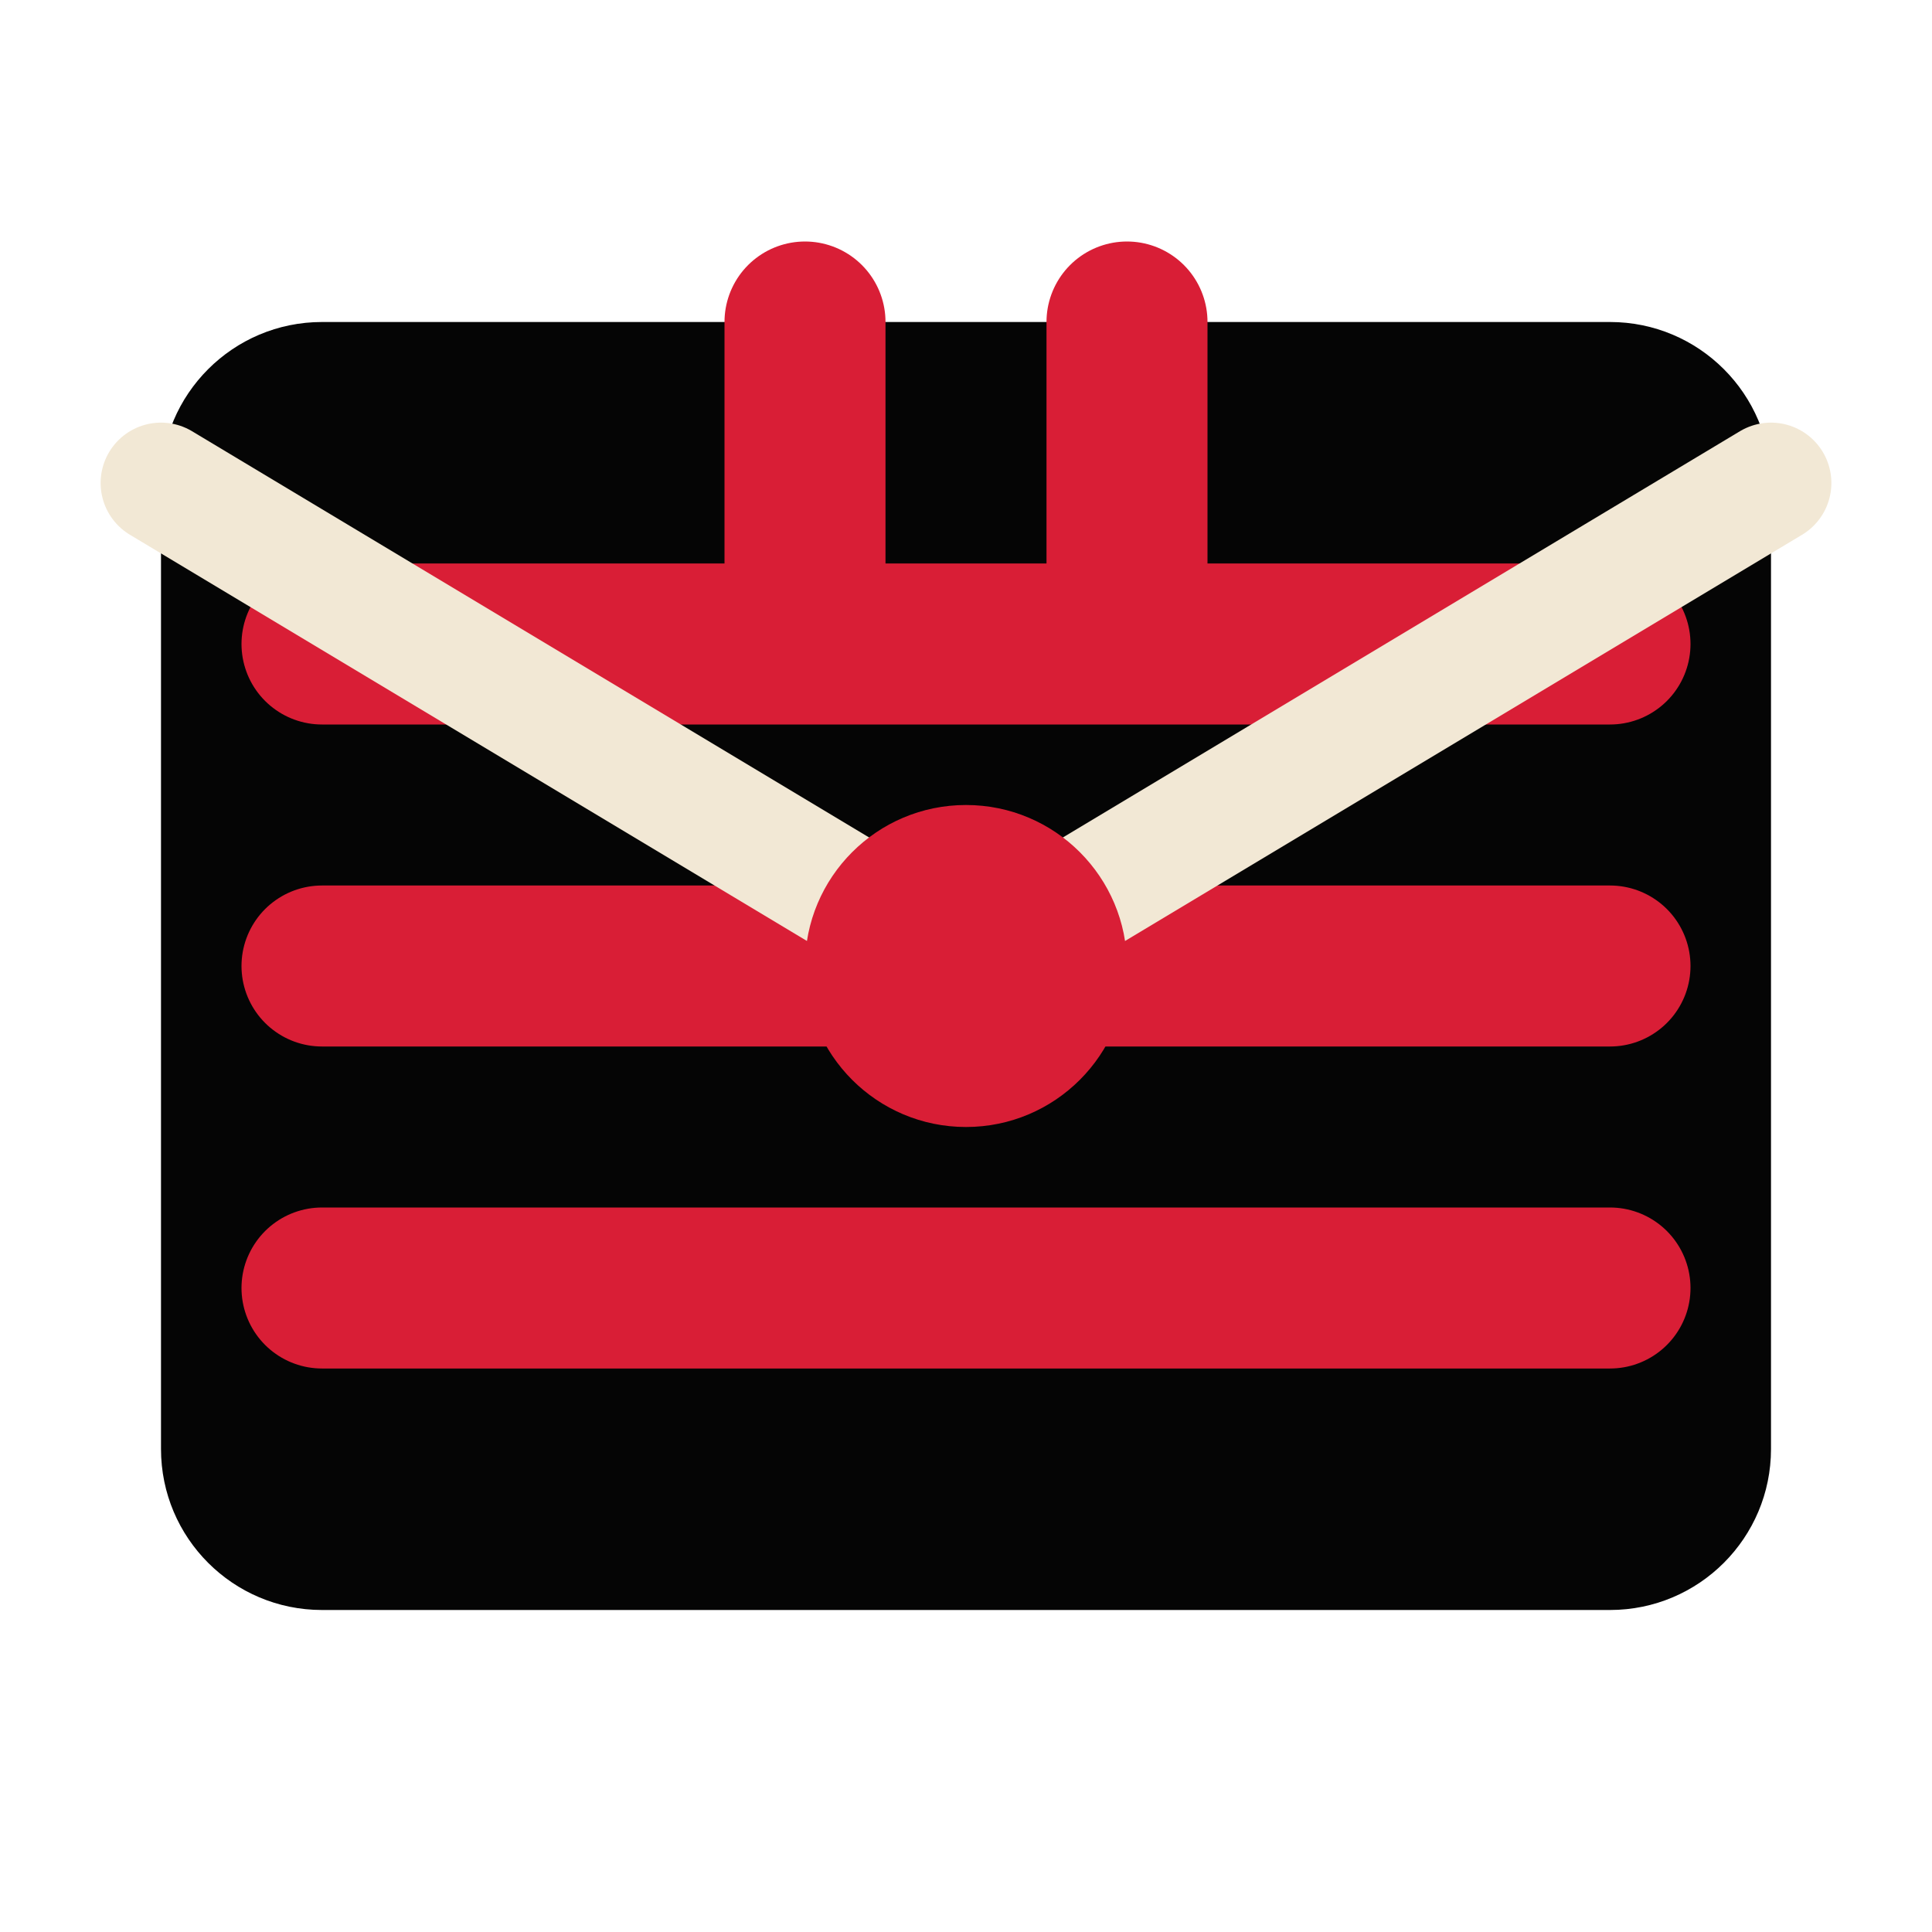
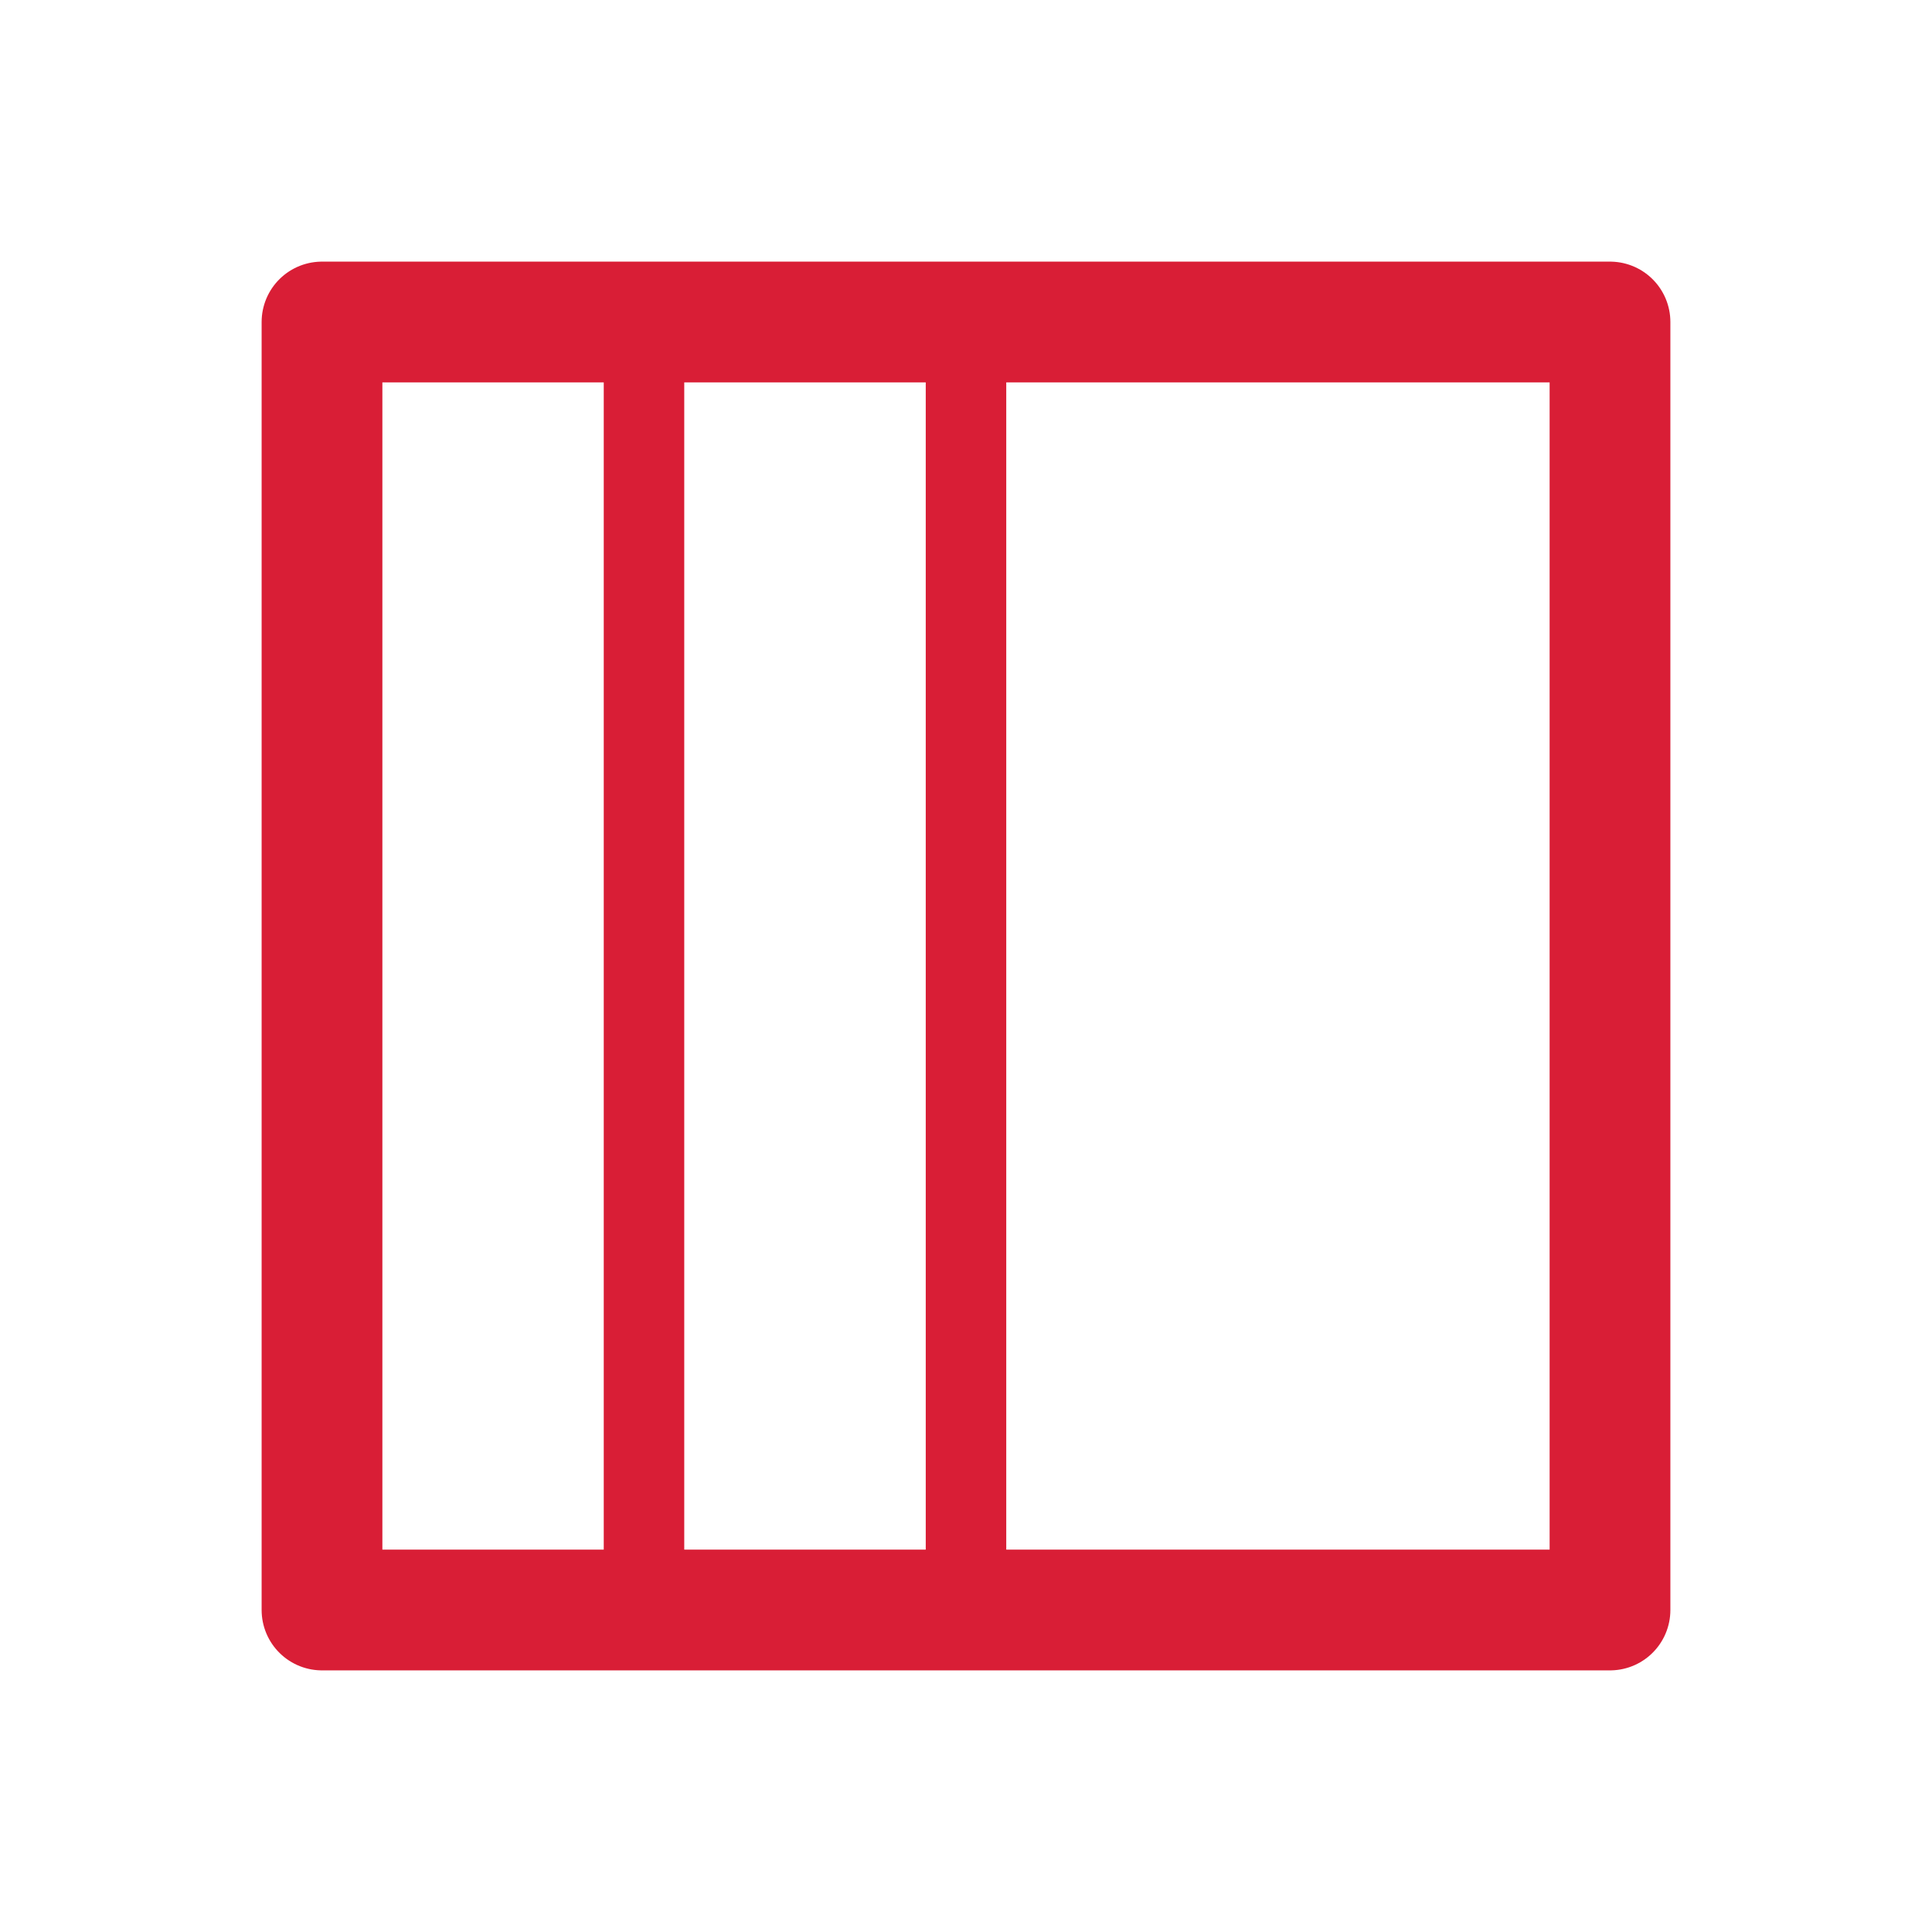
<svg xmlns="http://www.w3.org/2000/svg" viewBox="0 0 24 24" fill="none">
-   <rect x="2" y="4" width="20" height="16" rx="2" fill="#050505" />
-   <path d="M10 4v4M14 4v4M4 8h16M4 12h16M4 16h16" stroke="#D91E36" stroke-width="2" stroke-linecap="round" />
-   <path d="M2 6l10 6 10-6" stroke="#F2E8D5" stroke-width="1.5" stroke-linecap="round" stroke-linejoin="round" fill="none" />
-   <circle cx="12" cy="12" r="2" fill="#D91E36" />
+   <path d="M4 4h16v16H4z" stroke="#D91E36" stroke-width="1.5" stroke-linecap="round" stroke-linejoin="round" />
+   <path d="M8 4v16M12 4v16" stroke="#D91E36" stroke-width="1" stroke-linecap="round" />
</svg>
